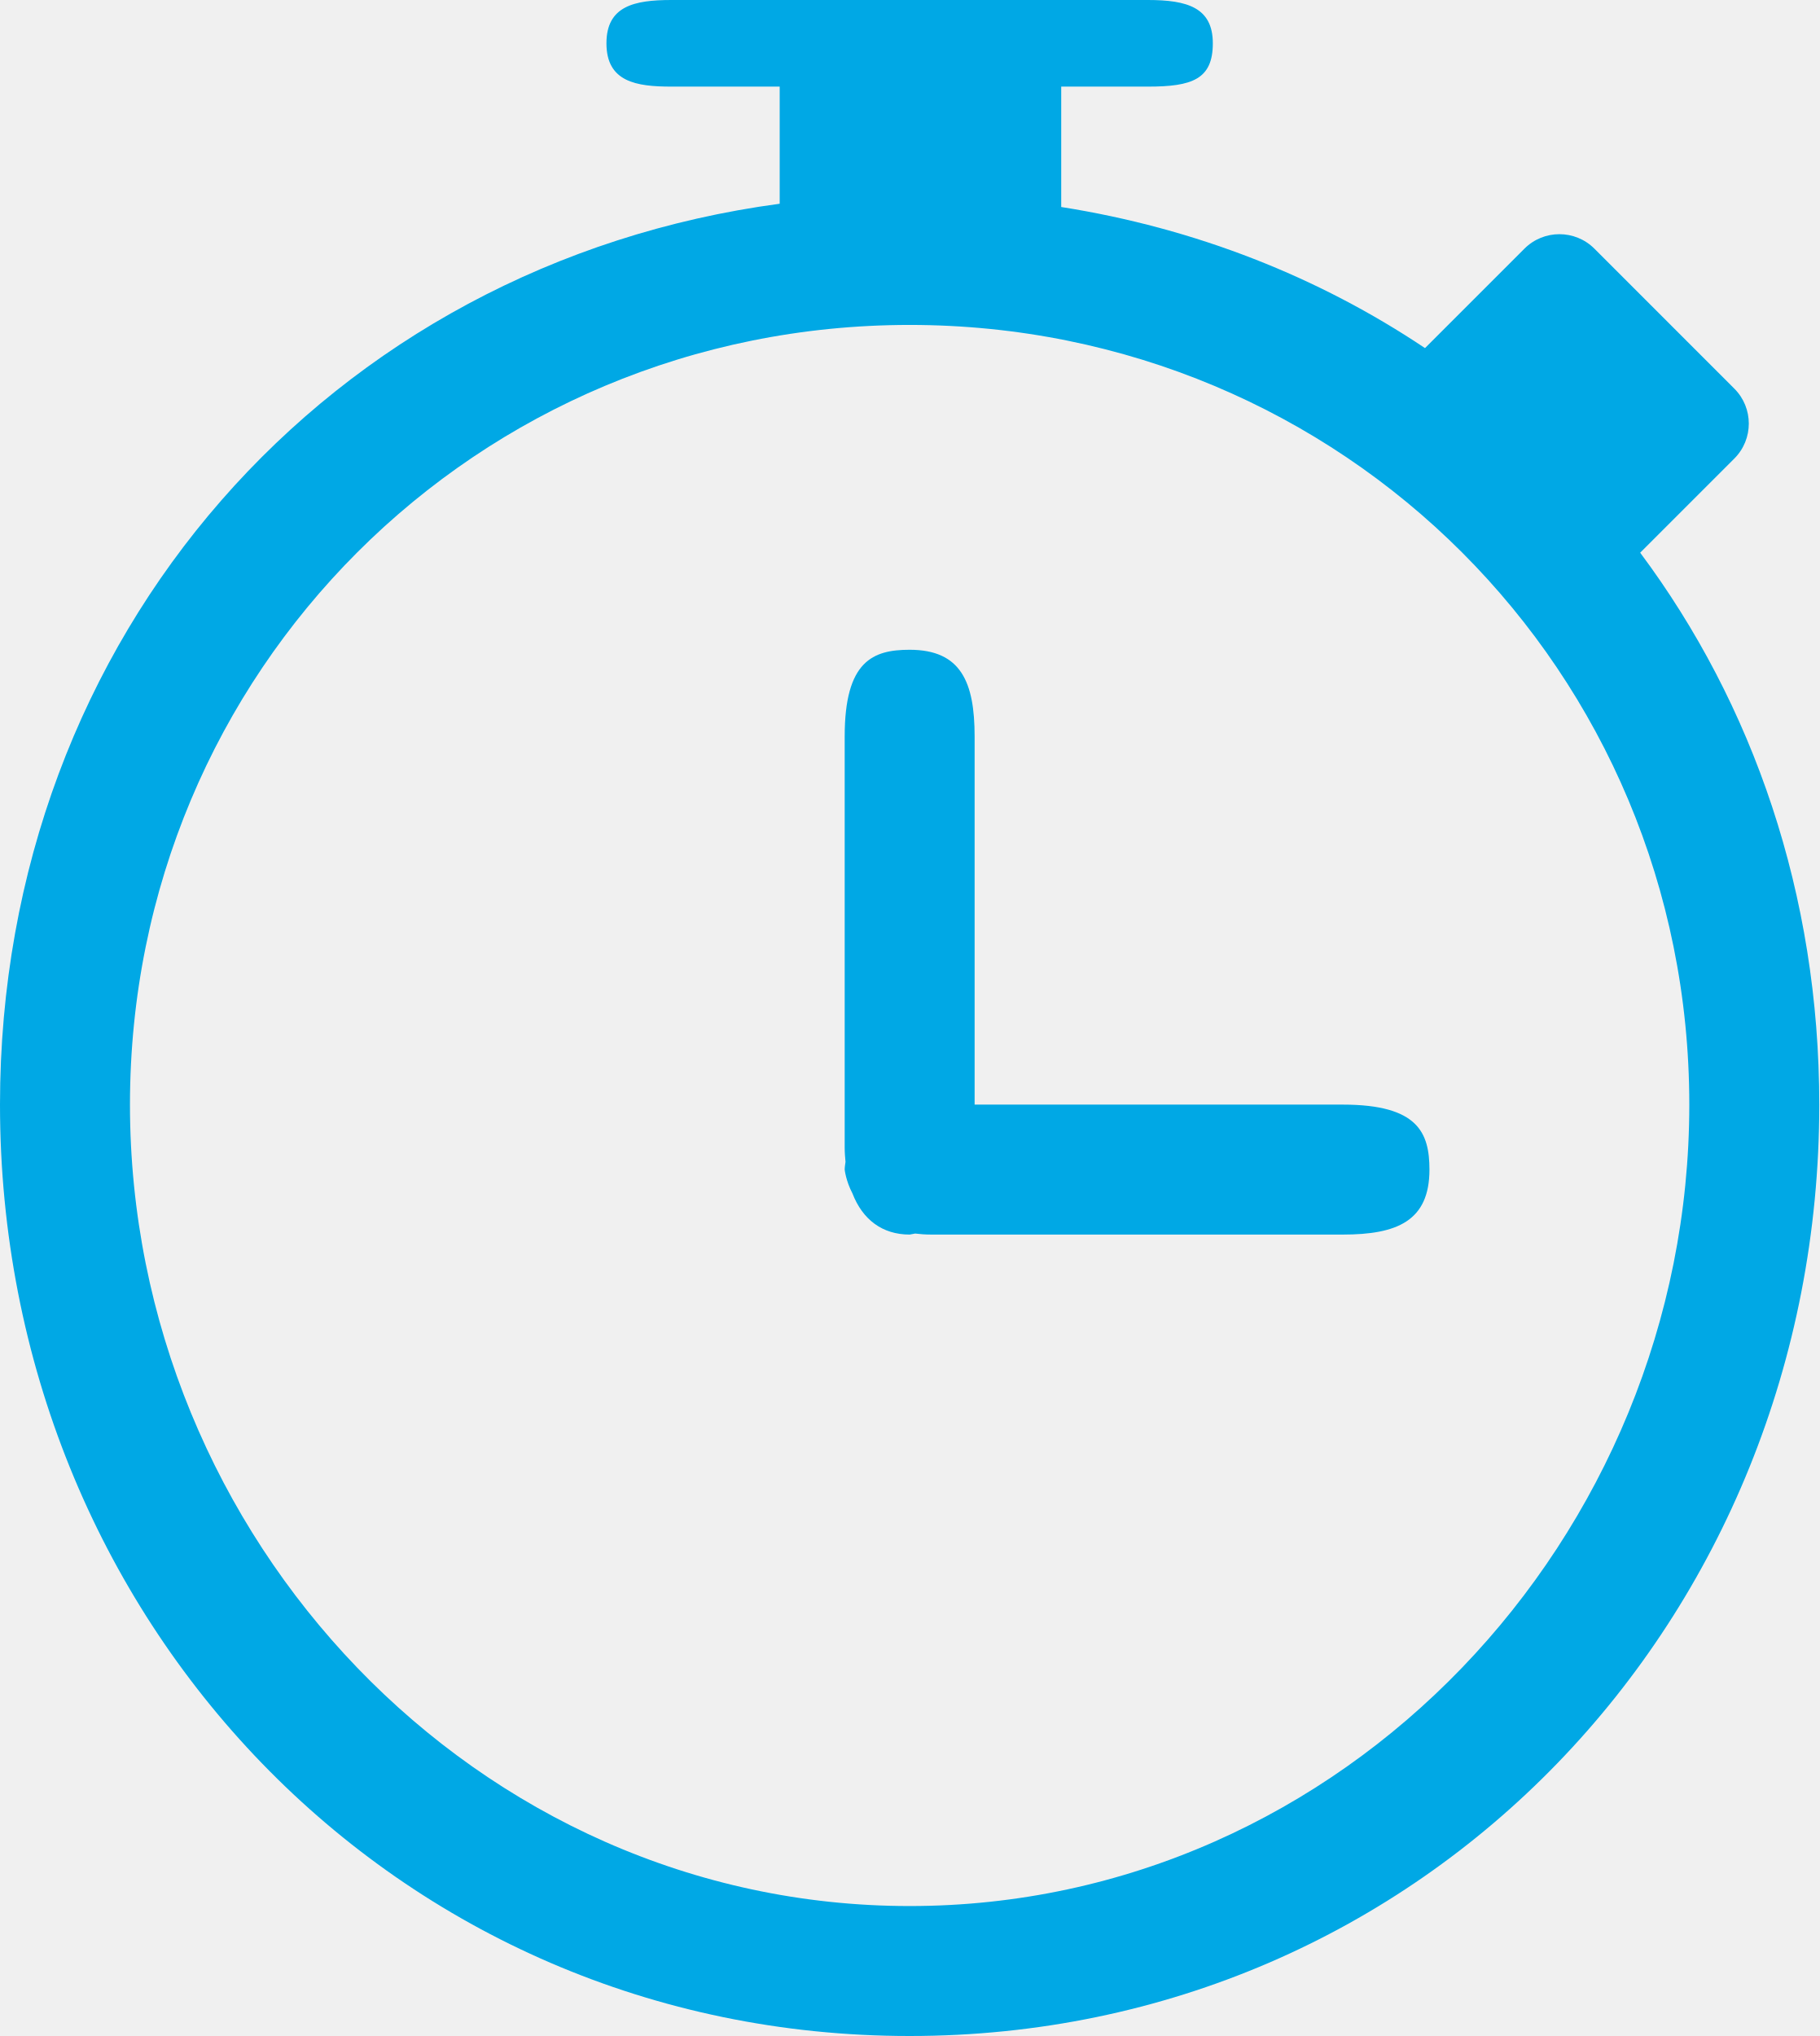
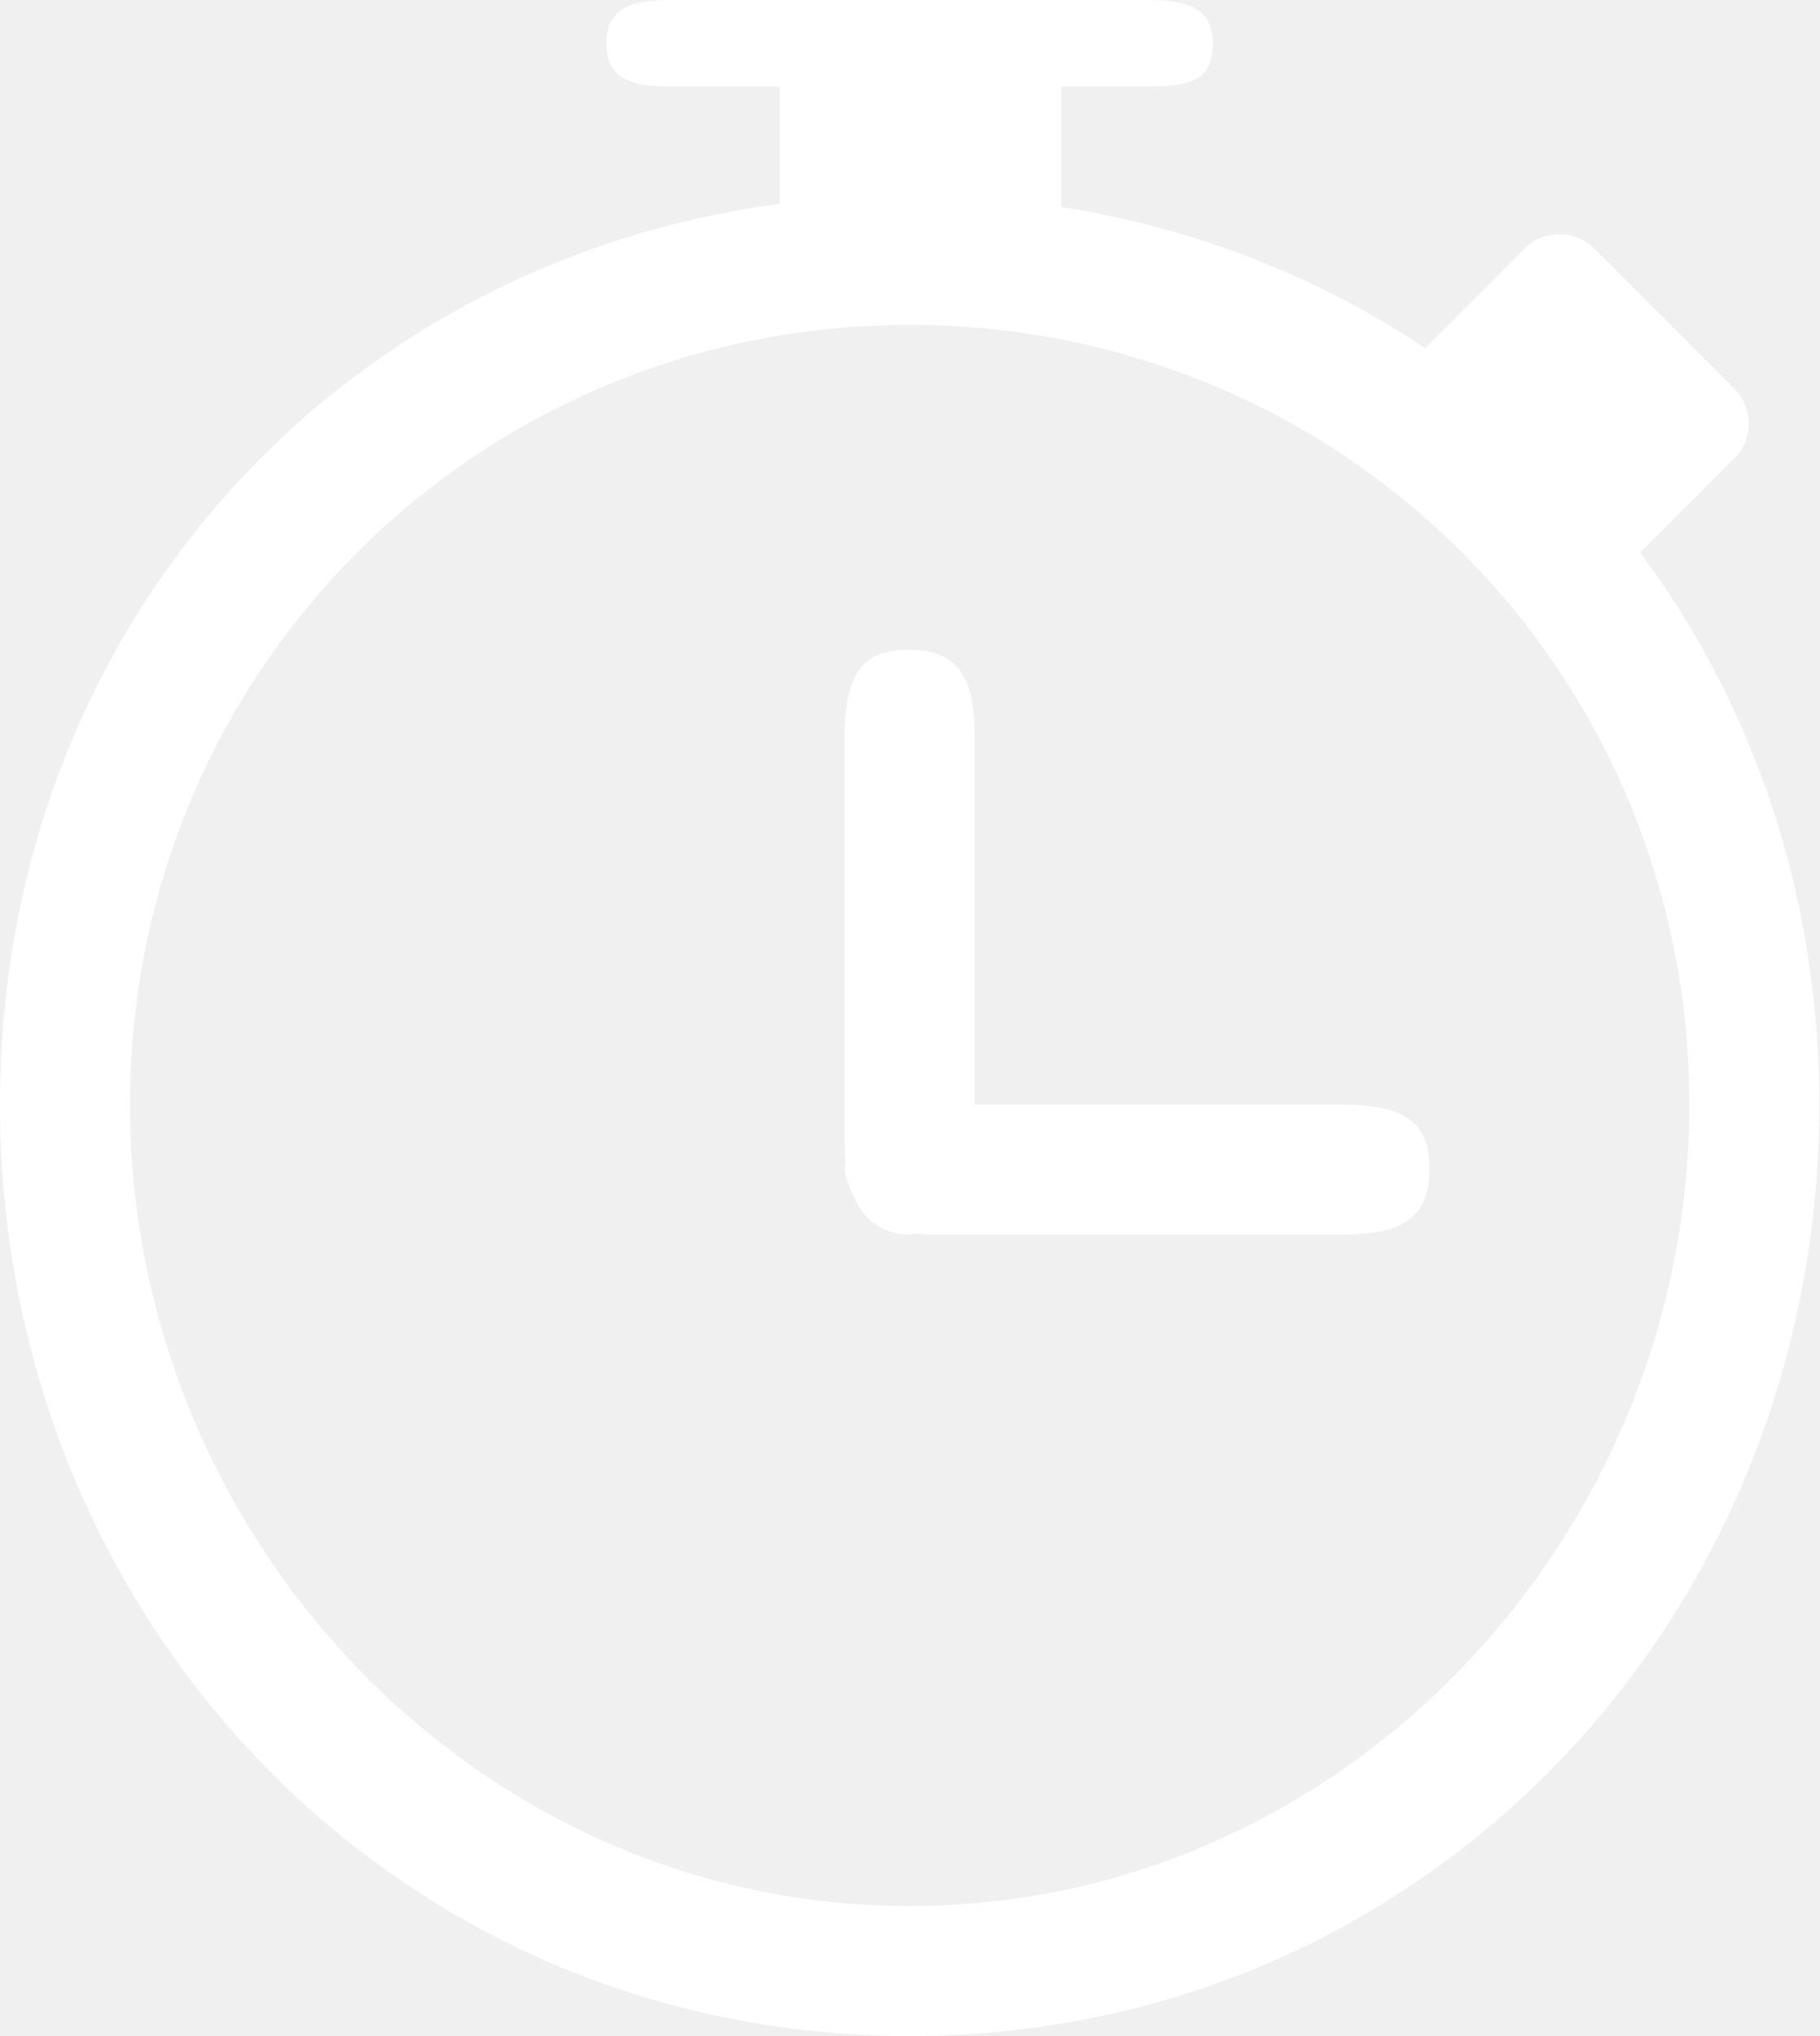
<svg xmlns="http://www.w3.org/2000/svg" version="1.1" id="Layer_1" x="0px" y="0px" width="89.364px" height="100px" viewBox="0 0 89.364 100" enable-background="new 0 0 89.364 100" xml:space="preserve">
-   <g fill="#00A8E5">
+   <g fill="#fff">
    <path d="M65.959,54.254H47.874V36.17c0-2.66-0.666-4.256-3.191-4.256c-1.796,0-3.191,0.541-3.191,4.256v20.213  c0,0.239,0.021,0.458,0.04,0.682c-0.014,0.127-0.04,0.248-0.04,0.381c0,0,0.052,0.539,0.381,1.17  c0.497,1.285,1.466,2.021,2.811,2.021c0,0,0.114-0.018,0.269-0.05c0.248,0.03,0.509,0.05,0.796,0.05h20.213  c2.658,0,4.254-0.664,4.254-3.191C70.213,55.652,69.673,54.254,65.959,54.254z" />
    <path d="M80.567,27.146l4.624-4.623c0.949-0.949,0.949-2.487,0-3.436l-6.872-6.873c-0.951-0.949-2.49-0.949-3.438,0  l-4.884,4.883c-5.219-3.494-11.271-5.89-17.869-6.93V4.254h4.257c2.165,0,3.19-0.354,3.19-2.127c0-1.76-1.263-2.127-3.19-2.127  H32.98c-1.829,0-3.191,0.299-3.191,2.127c0,1.896,1.463,2.127,3.191,2.127h5.319v5.753C16.214,12.969,0,31.161,0,54.254  C0,79.523,19.409,100,44.682,100c25.273,0,44.682-20.477,44.682-45.746C89.364,43.932,86.12,34.589,80.567,27.146z M44.682,93.617  c-21.284,0-38.298-18.083-38.298-39.362c0-21.278,17.014-38.296,38.298-38.296c21.283,0,38.298,17.019,38.298,38.296  C82.98,75.534,65.965,93.617,44.682,93.617z" />
  </g>
</svg>
